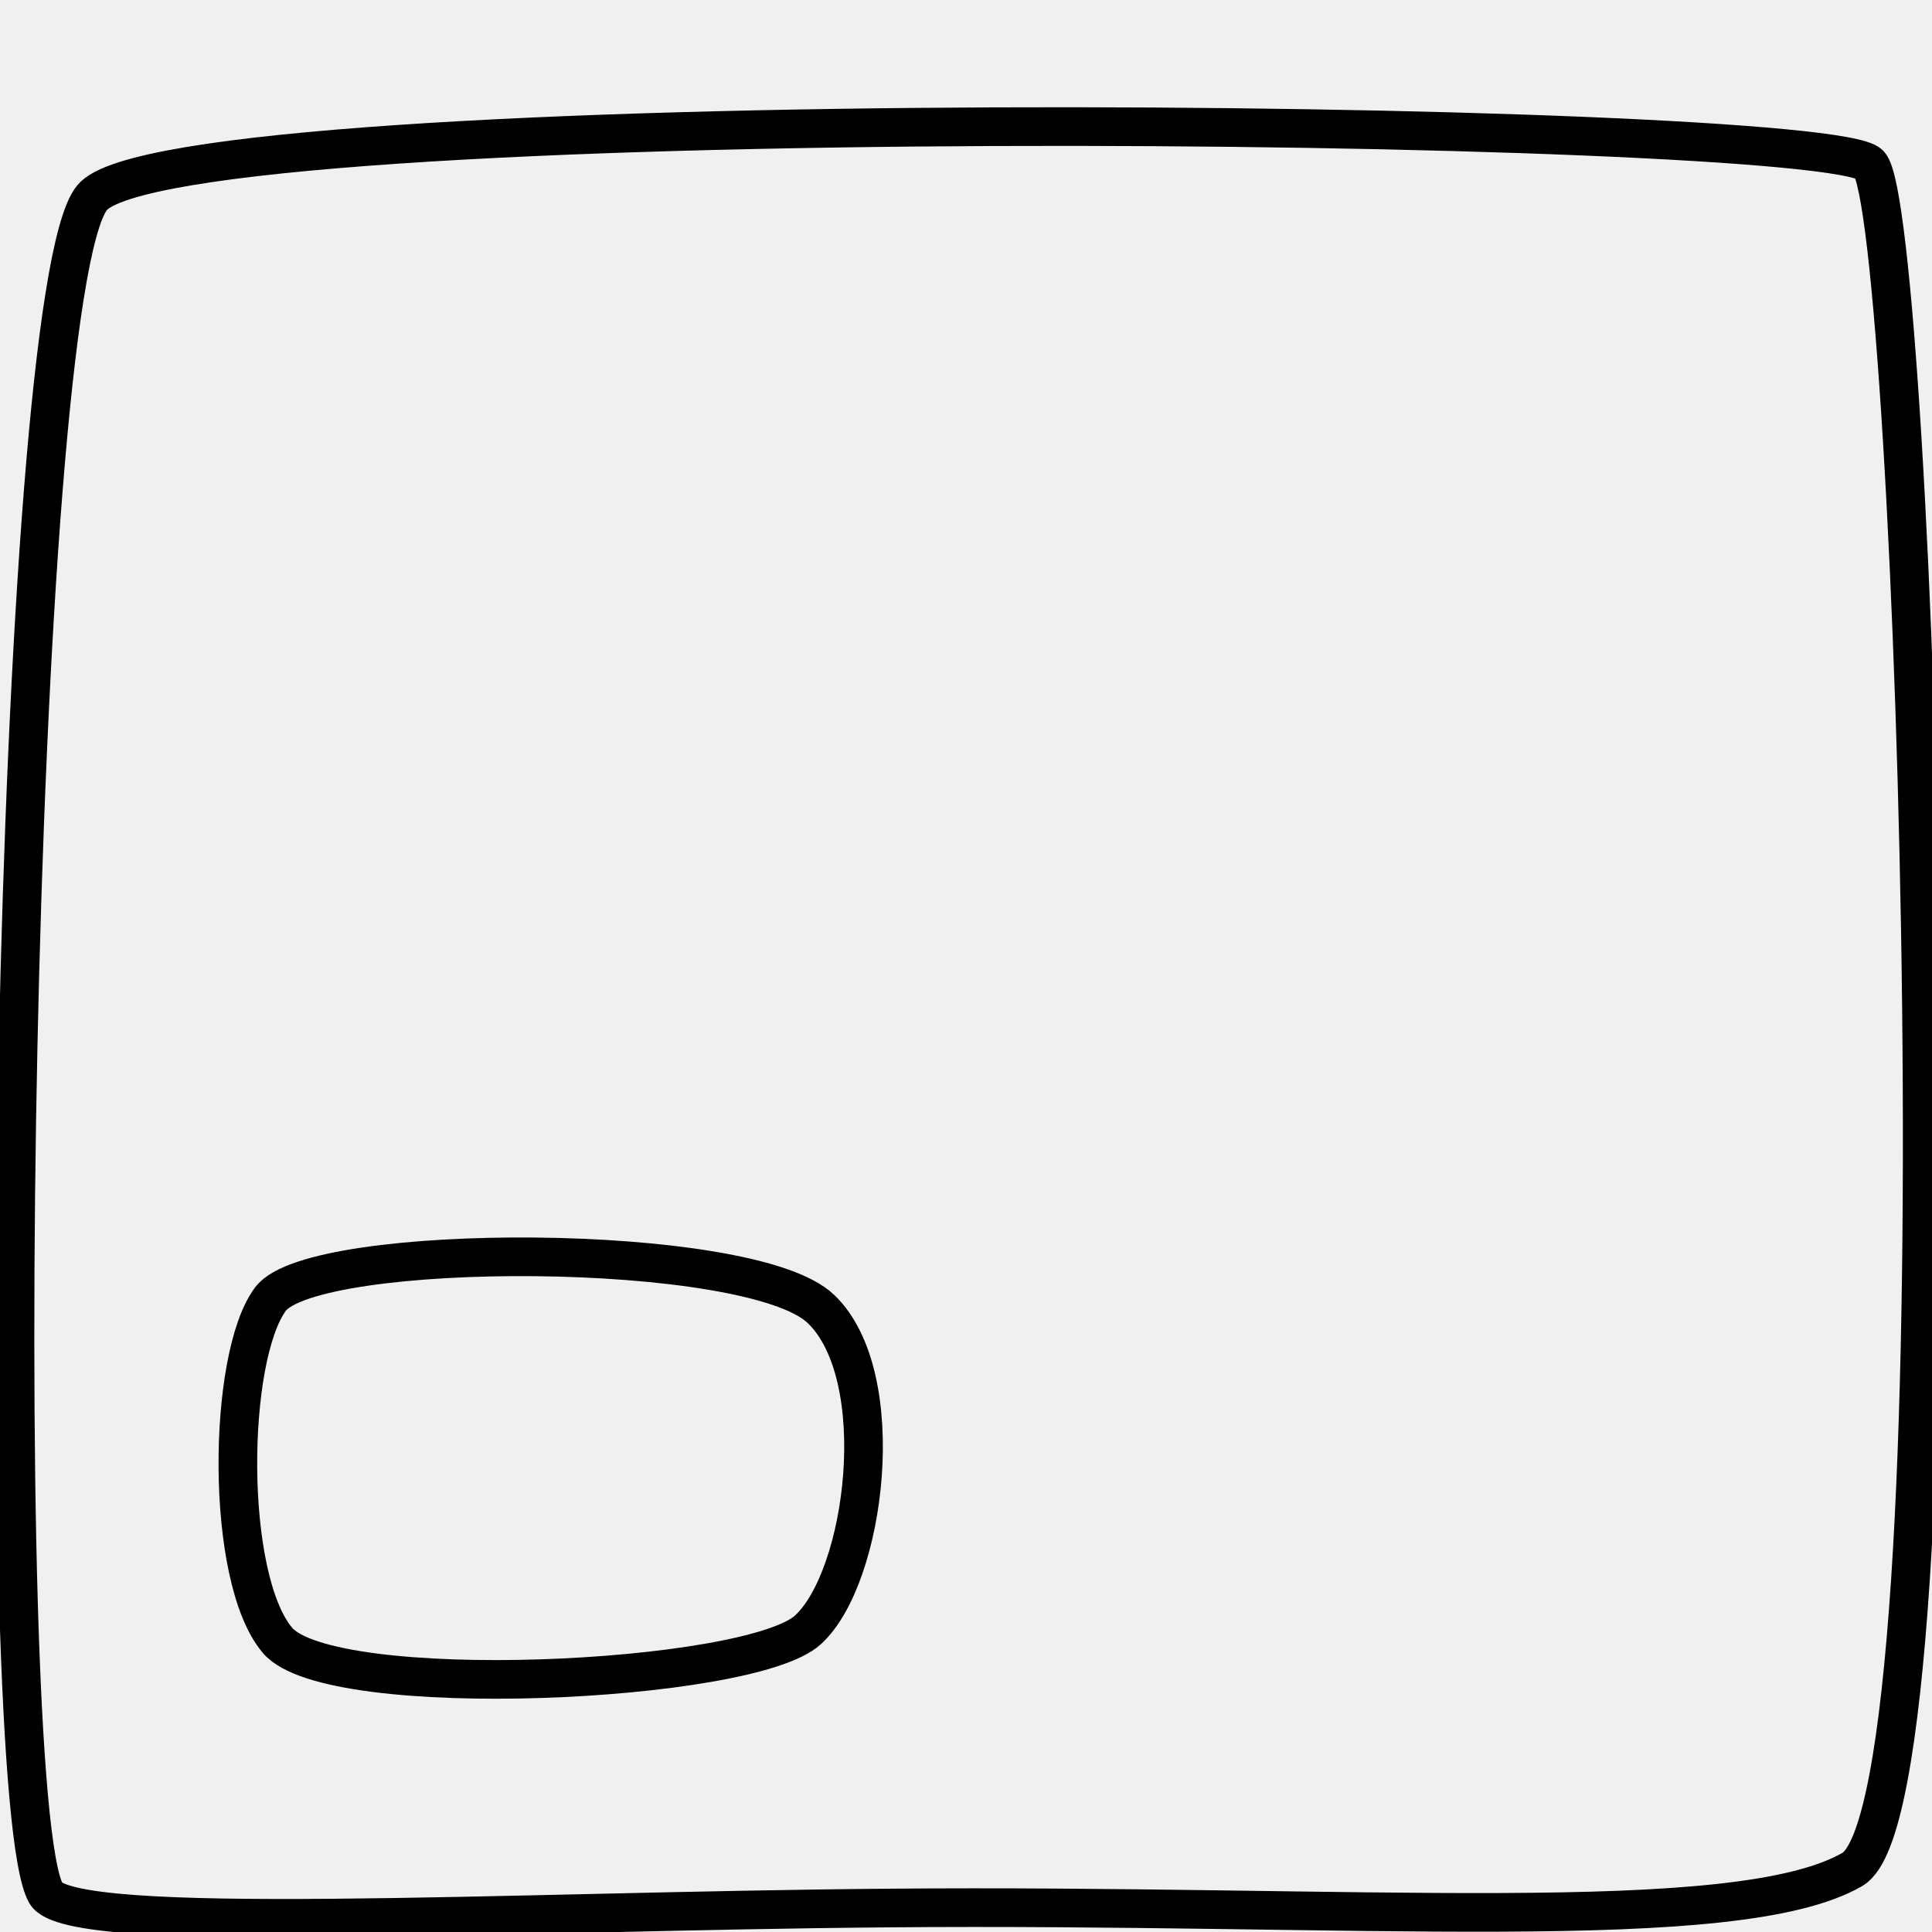
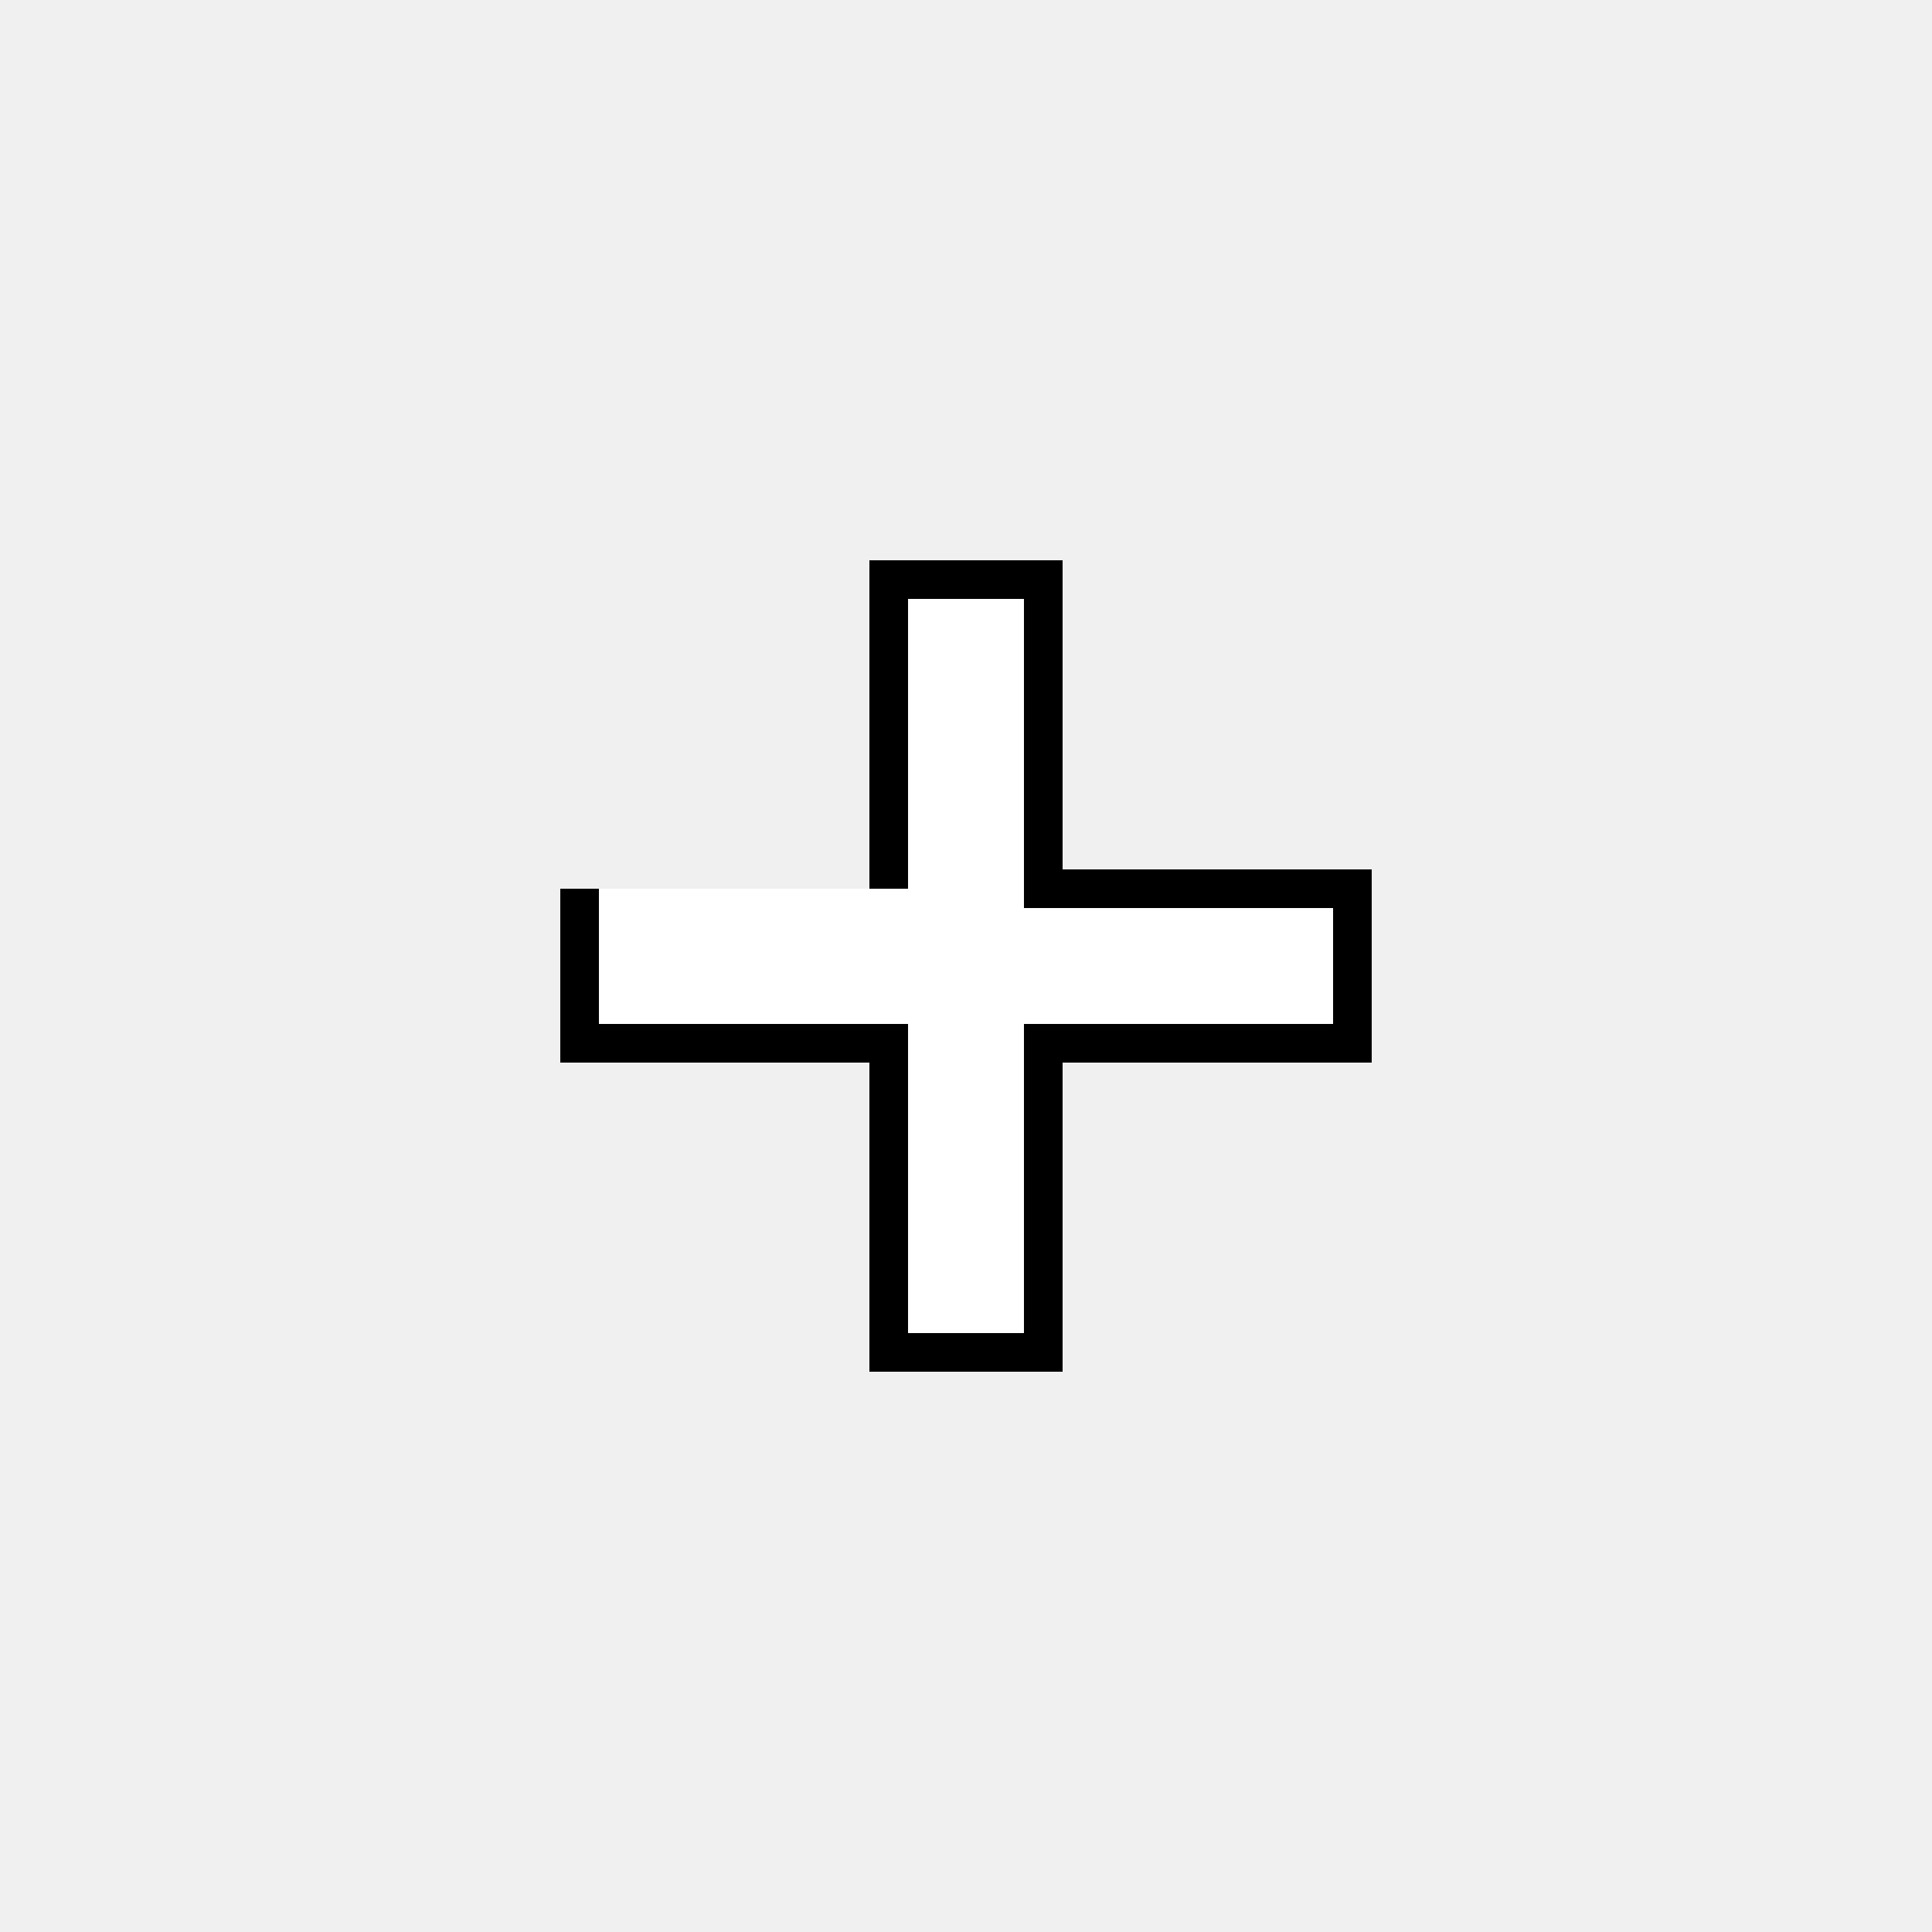
- <svg xmlns="http://www.w3.org/2000/svg" width="0.556in" height="0.556in" viewBox="0 0 50 50">
-   <path id="Imported Path #4" fill="none" stroke="black" stroke-width="1" d="M 22.94,49.38            C 13.12,49.46 1.83,50.12 1.19,49.00              -0.25,46.50 0.31,7.69 2.38,5.12              4.44,2.56 47.19,3.06 48.38,4.25              49.56,5.44 50.94,46.62 47.94,48.38              44.94,50.12 35.06,49.27 22.94,49.38 Z            M 7.18,42.45            C 8.55,44.08 19.41,43.56 20.91,42.18              22.41,40.81 23.06,35.62 21.25,33.88              19.44,32.12 8.12,32.12 7.00,33.62              5.88,35.12 5.81,40.83 7.18,42.45 Z" />
+ <svg xmlns="http://www.w3.org/2000/svg" width="0.6in" height="0.6in" viewBox="0 0 50 50">
+   <polyline id="Imported Path #4" fill="white" stroke="black" stroke-width="1" points="23,23 23,15 27,15 27,23 35,23 35,27 27,27 27,35 23,35 23,27 15,27 15,23" />
</svg>
